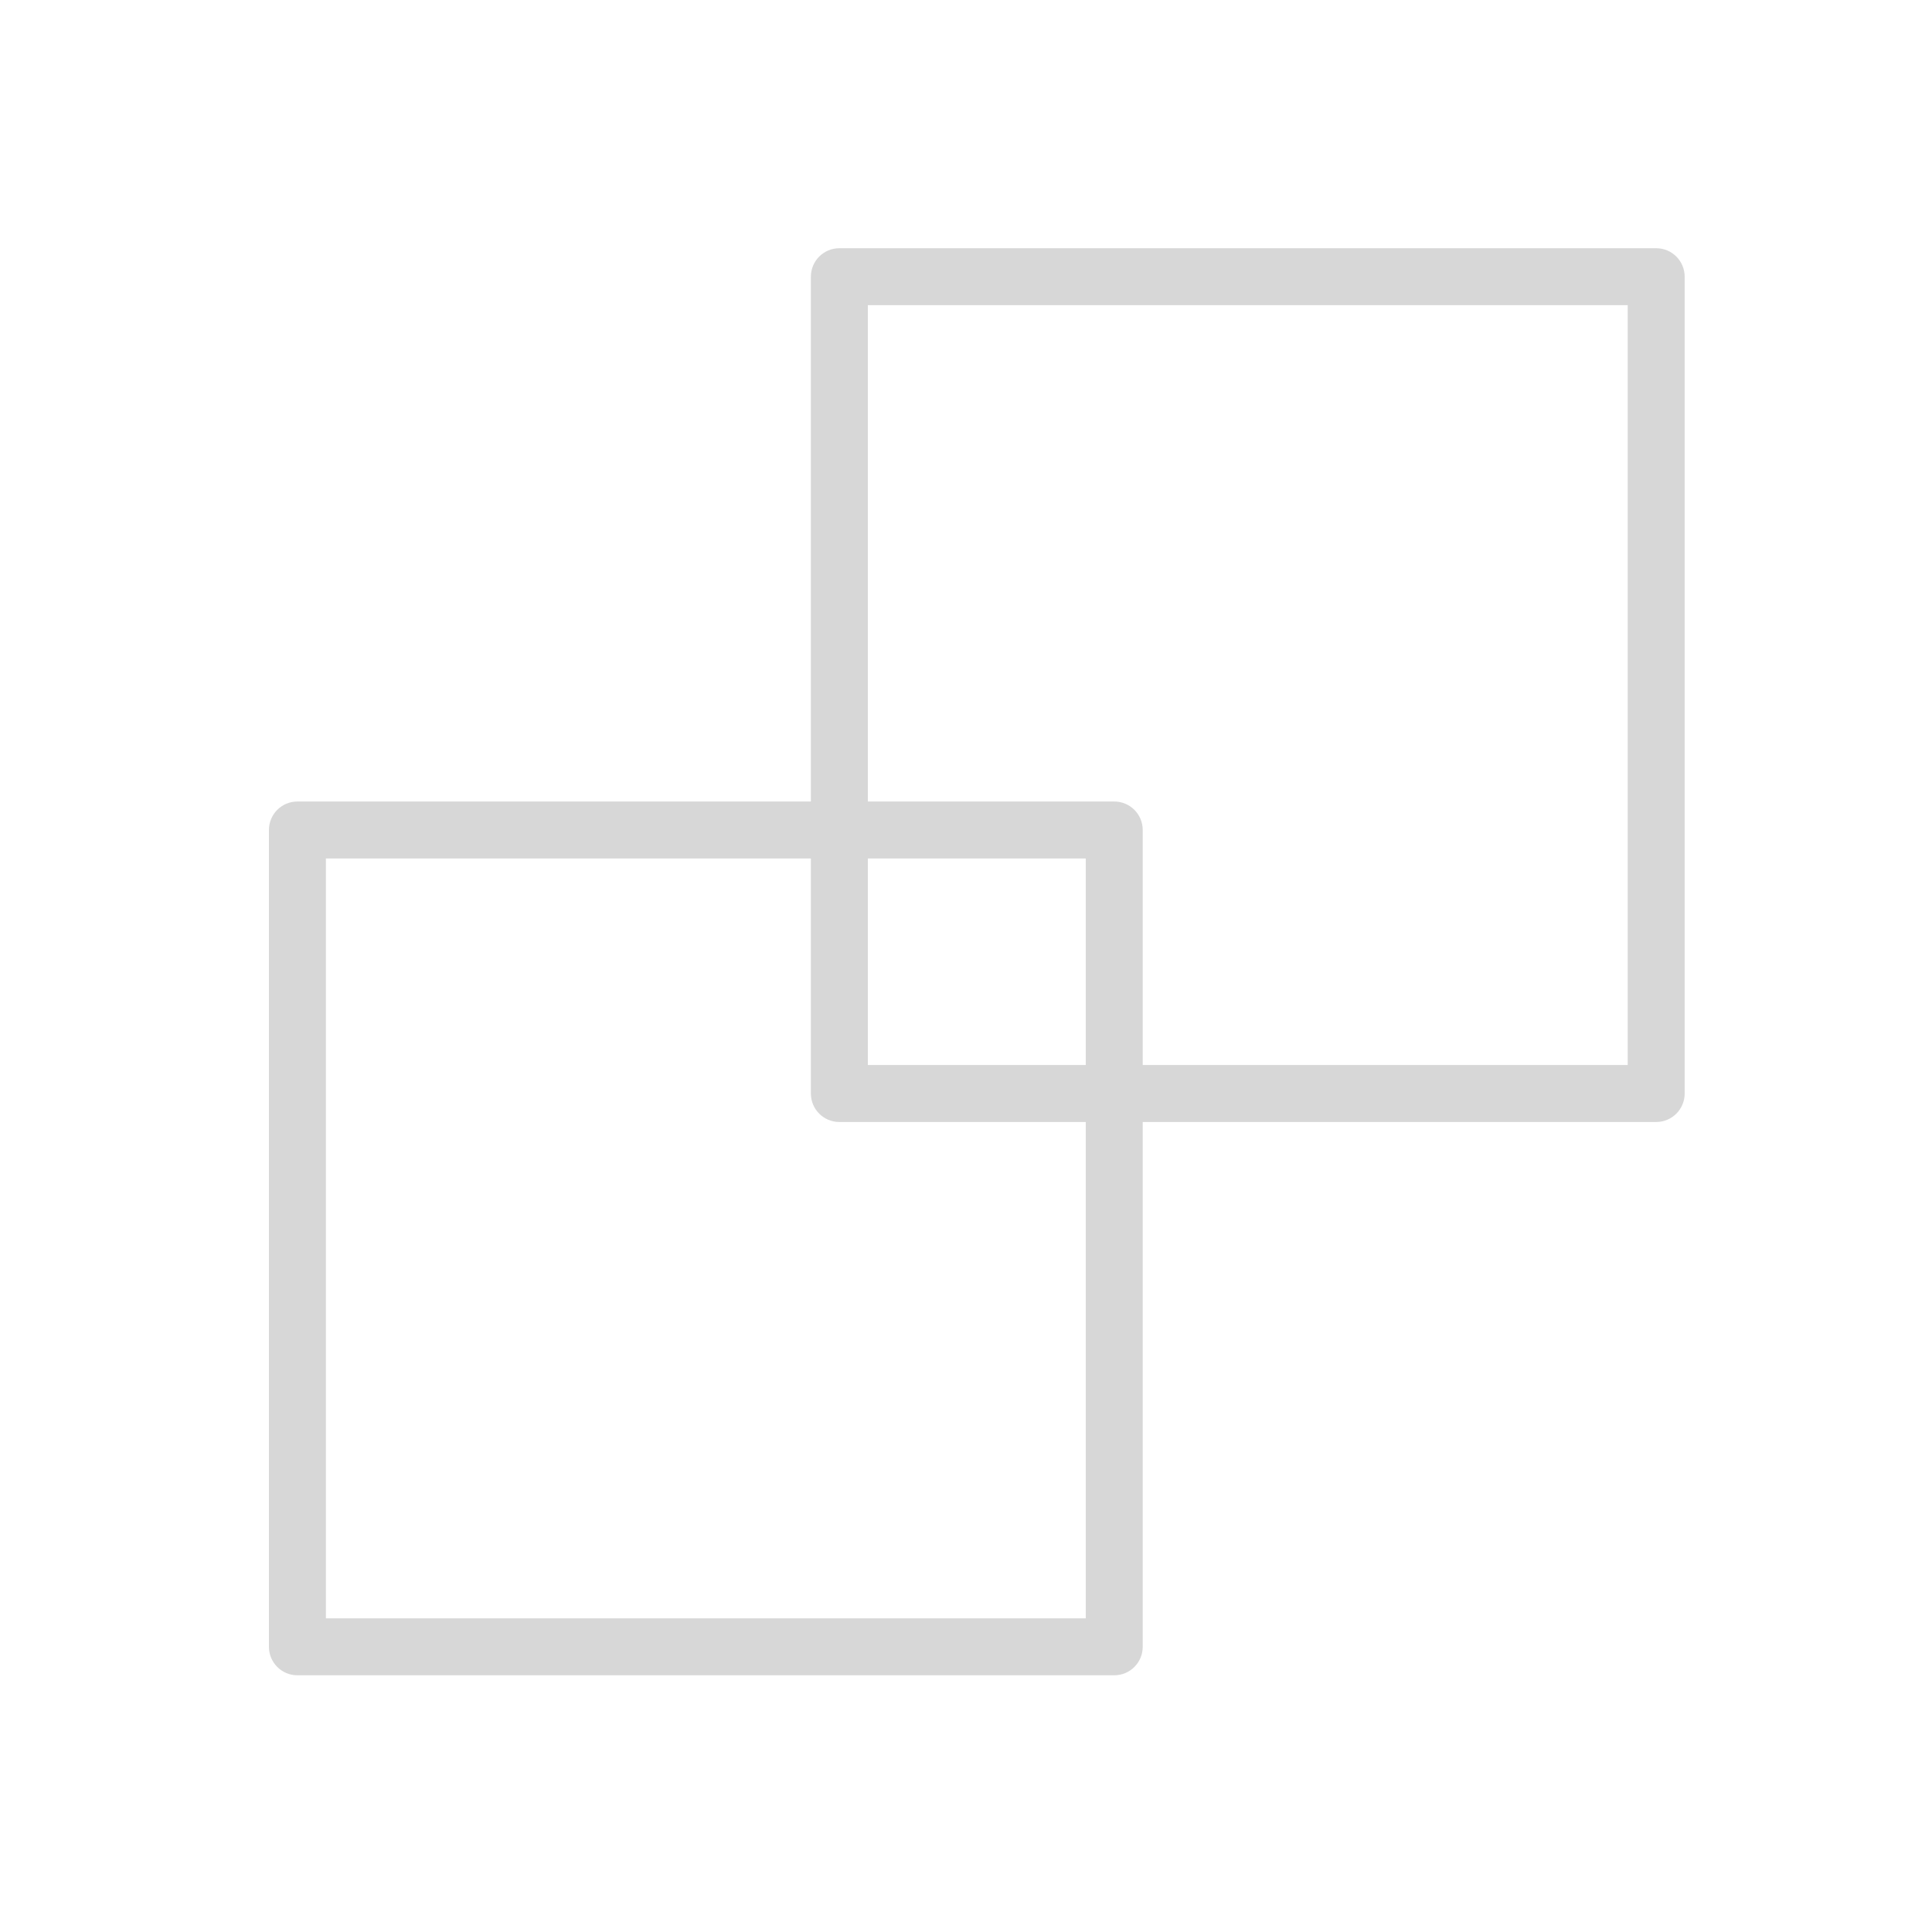
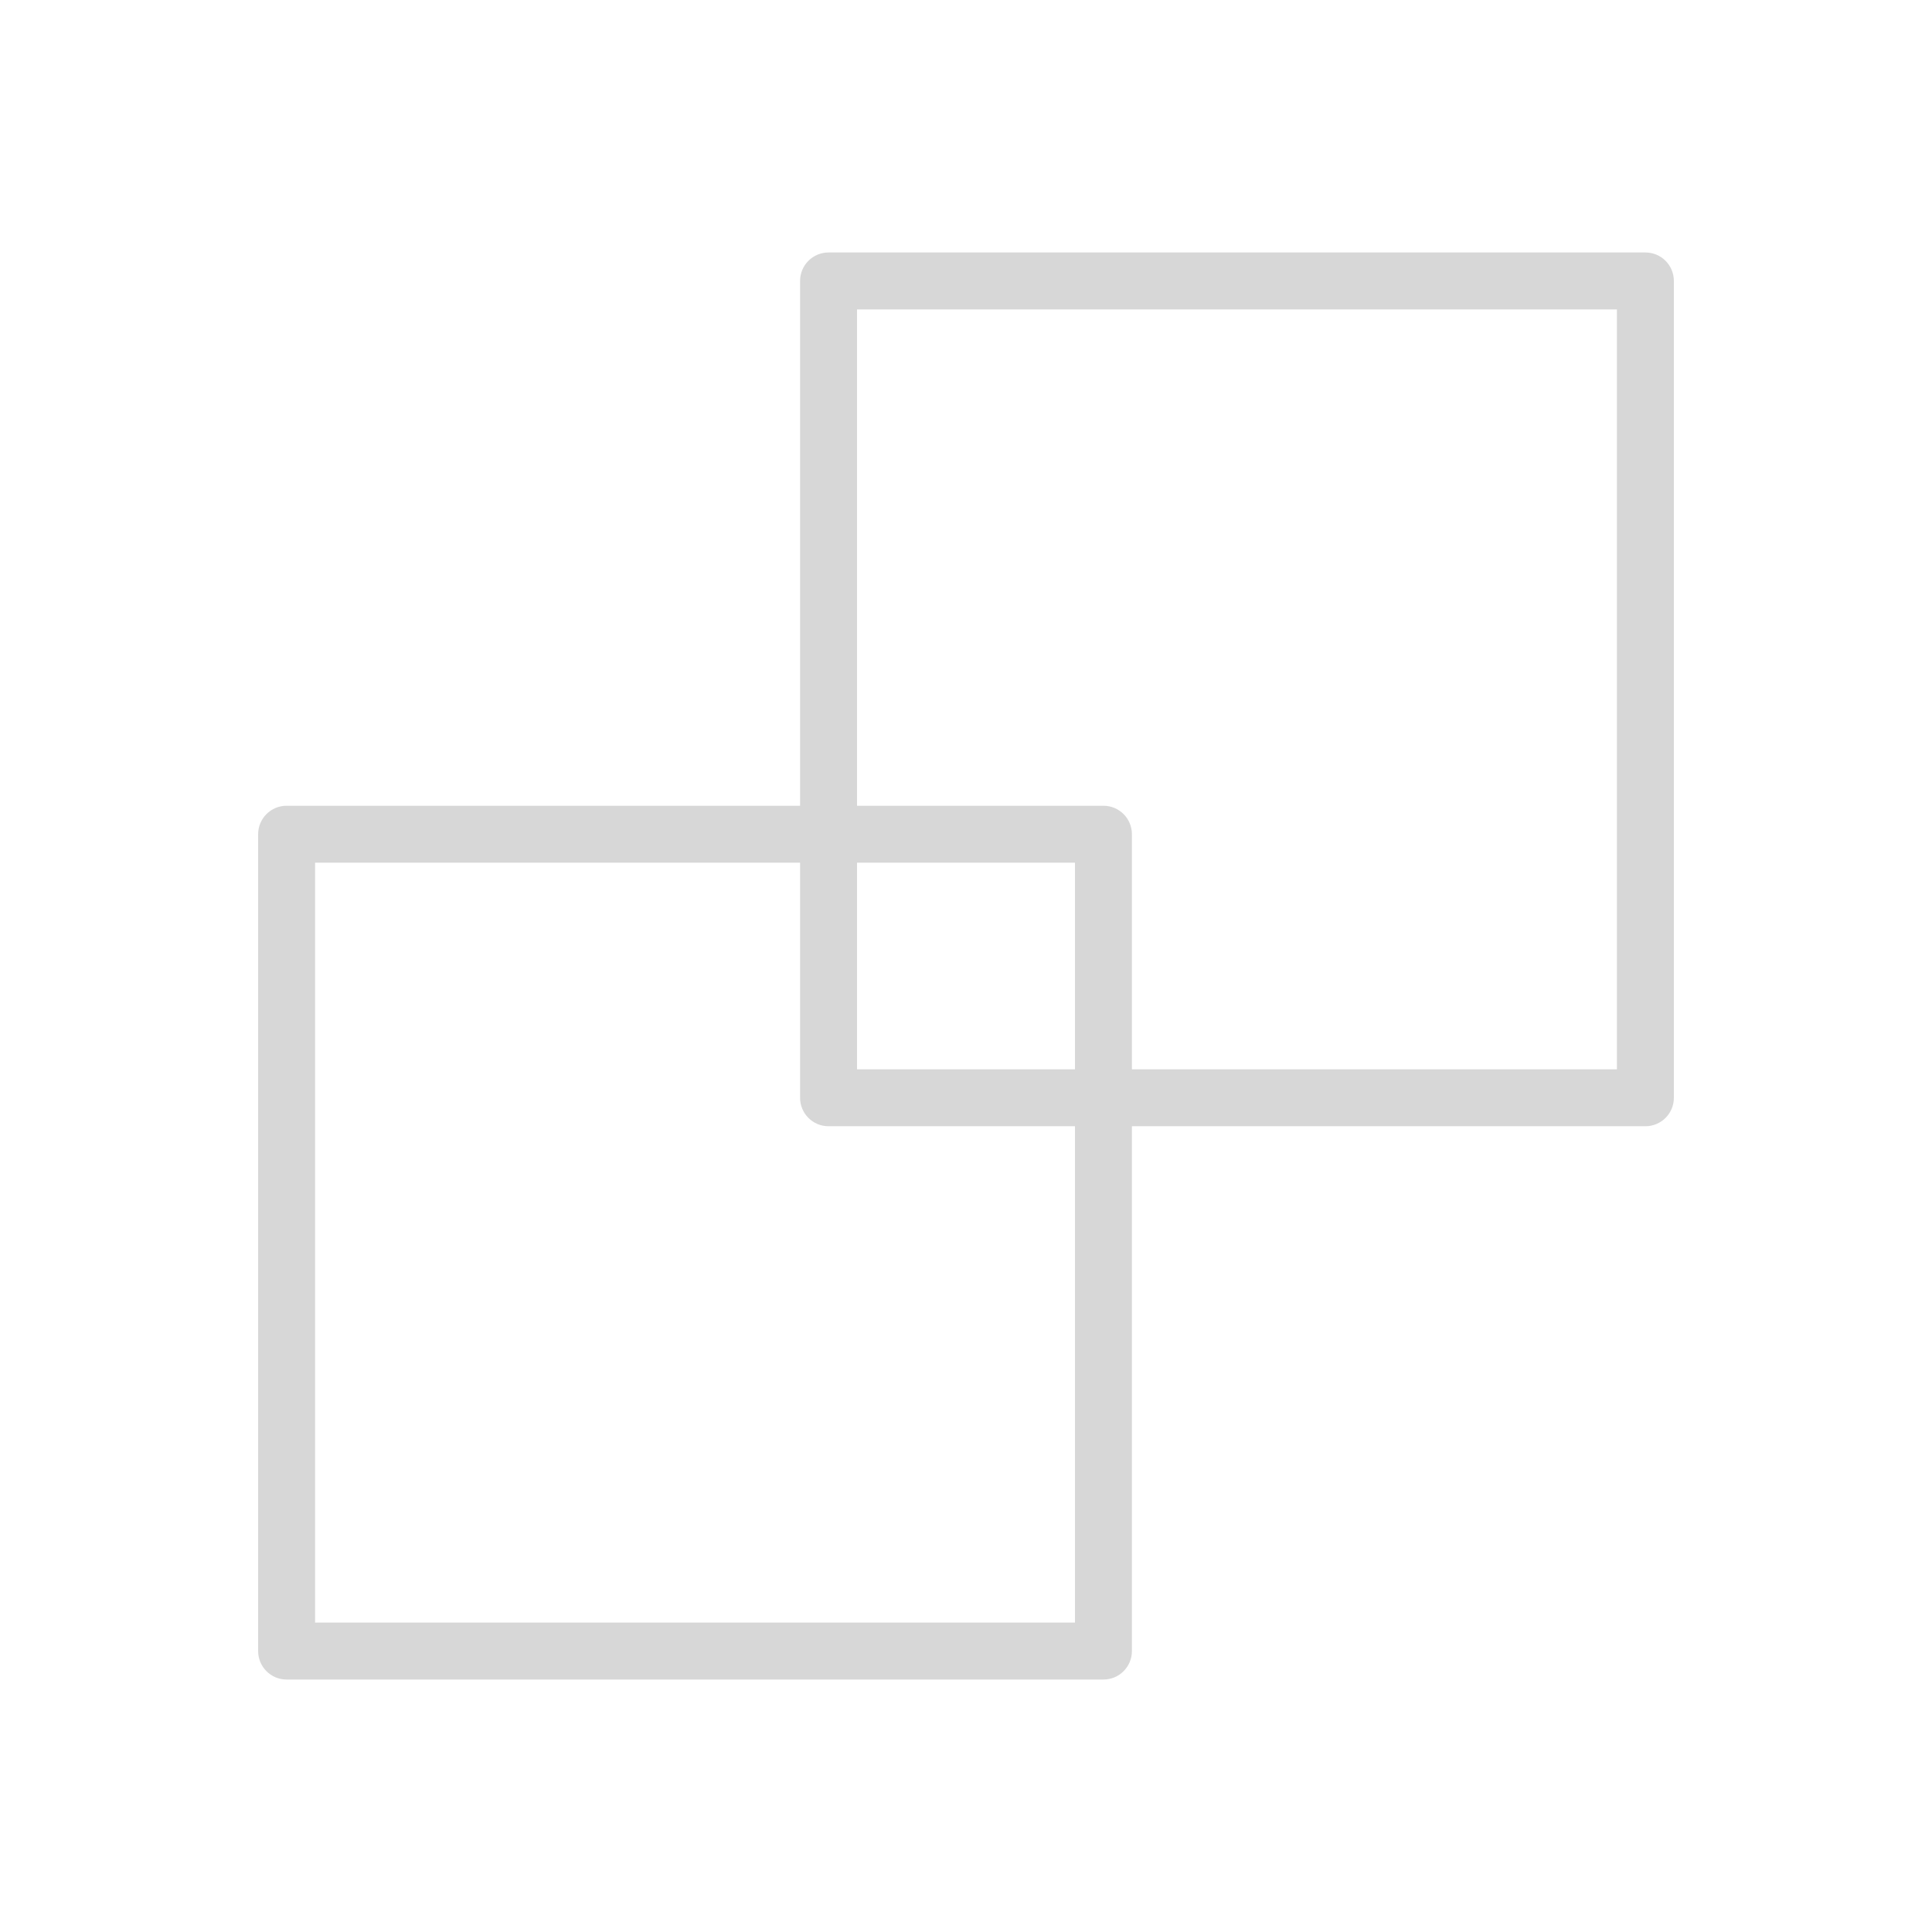
- <svg xmlns="http://www.w3.org/2000/svg" xmlns:ns1="http://schemas.microsoft.com/visio/2003/SVGExtensions/" width="5.333in" height="5.333in" viewBox="0 0 384 384" xml:space="preserve" color-interpolation-filters="sRGB" class="st2">
+ <svg xmlns="http://www.w3.org/2000/svg" xmlns:ns1="http://schemas.microsoft.com/visio/2003/SVGExtensions/" width="512" height="512" viewBox="0 0 384 384" xml:space="preserve" class="st2" version="1.1" id="svg21" style="font-size:12px;overflow:visible;color-interpolation-filters:sRGB;fill:none;fill-rule:evenodd;stroke-linecap:square;stroke-miterlimit:3">
+   <defs id="defs25" />
  <ns1:documentProperties ns1:langID="2052" ns1:viewMarkup="false" />
-   <style type="text/css">
+   <style type="text/css" id="style2">
	
		.st1 {fill:#d7d7d7;stroke:none;stroke-linecap:butt;stroke-width:0.759}
		.st2 {fill:none;fill-rule:evenodd;font-size:12px;overflow:visible;stroke-linecap:square;stroke-miterlimit:3}
	
	</style>
-   <g ns1:mID="0" ns1:index="1" ns1:groupContext="foregroundPage">
+   <g ns1:mID="0" ns1:index="1" ns1:groupContext="foregroundPage" id="g19" transform="translate(-2.146535,0.843915)">
    <ns1:pageProperties ns1:drawingScale="0.0393701" ns1:pageScale="0.0393701" ns1:drawingUnits="24" ns1:shadowOffsetX="9" ns1:shadowOffsetY="-9" />
    <g id="group445-1" ns1:mID="445" ns1:groupContext="group">
      <g id="shape446-2" ns1:mID="446" ns1:groupContext="shape" transform="translate(53.4533,-51.0236)">
-         <path d="M168.01 384 L5.66 384 C2.53 384 0 381.47 0 378.34 L0 215.99 C0 212.86 2.53 210.33 5.66 210.33 L168.01 210.33         C171.14 210.33 173.67 212.86 173.67 215.99 L173.67 378.34 C173.67 381.47 171.14 384 168.01 384 ZM11.32         372.68 L162.35 372.68 L162.35 221.65 L11.32 221.65 L11.32 372.68 Z" class="st1" />
+         <path d="M 168.01,384 H 5.66 C 2.53,384 0,381.47 0,378.34 V 215.99 c 0,-3.13 2.53,-5.66 5.66,-5.66 h 162.35 c 3.13,0 5.66,2.53 5.66,5.66 v 162.35 c 0,3.13 -2.53,5.66 -5.66,5.66 z M 11.32,372.68 H 162.35 V 221.65 H 11.32 Z" class="st1" id="path10" style="fill:#d7d7d7;stroke:none;stroke-width:0.759;stroke-linecap:butt" />
      </g>
      <g id="shape447-4" ns1:mID="447" ns1:groupContext="shape" transform="translate(161.17,-160.994)">
-         <path d="M168.01 384 L5.66 384 C2.53 384 0 381.47 0 378.34 L0 215.99 C0 212.86 2.53 210.33 5.66 210.33 L168.01 210.33         C171.14 210.33 173.67 212.86 173.67 215.99 L173.67 378.34 C173.67 381.47 171.14 384 168.01 384 ZM11.32         372.68 L162.35 372.68 L162.35 221.65 L11.32 221.65 L11.32 372.68 Z" class="st1" />
+         <path d="M 168.01,384 H 5.66 C 2.53,384 0,381.47 0,378.34 V 215.99 c 0,-3.13 2.53,-5.66 5.66,-5.66 h 162.35 c 3.13,0 5.66,2.53 5.66,5.66 v 162.35 c 0,3.13 -2.53,5.66 -5.66,5.66 z M 11.32,372.68 H 162.35 V 221.65 H 11.32 Z" class="st1" id="path15" style="fill:#d7d7d7;stroke:none;stroke-width:0.759;stroke-linecap:butt" />
      </g>
    </g>
  </g>
</svg>
